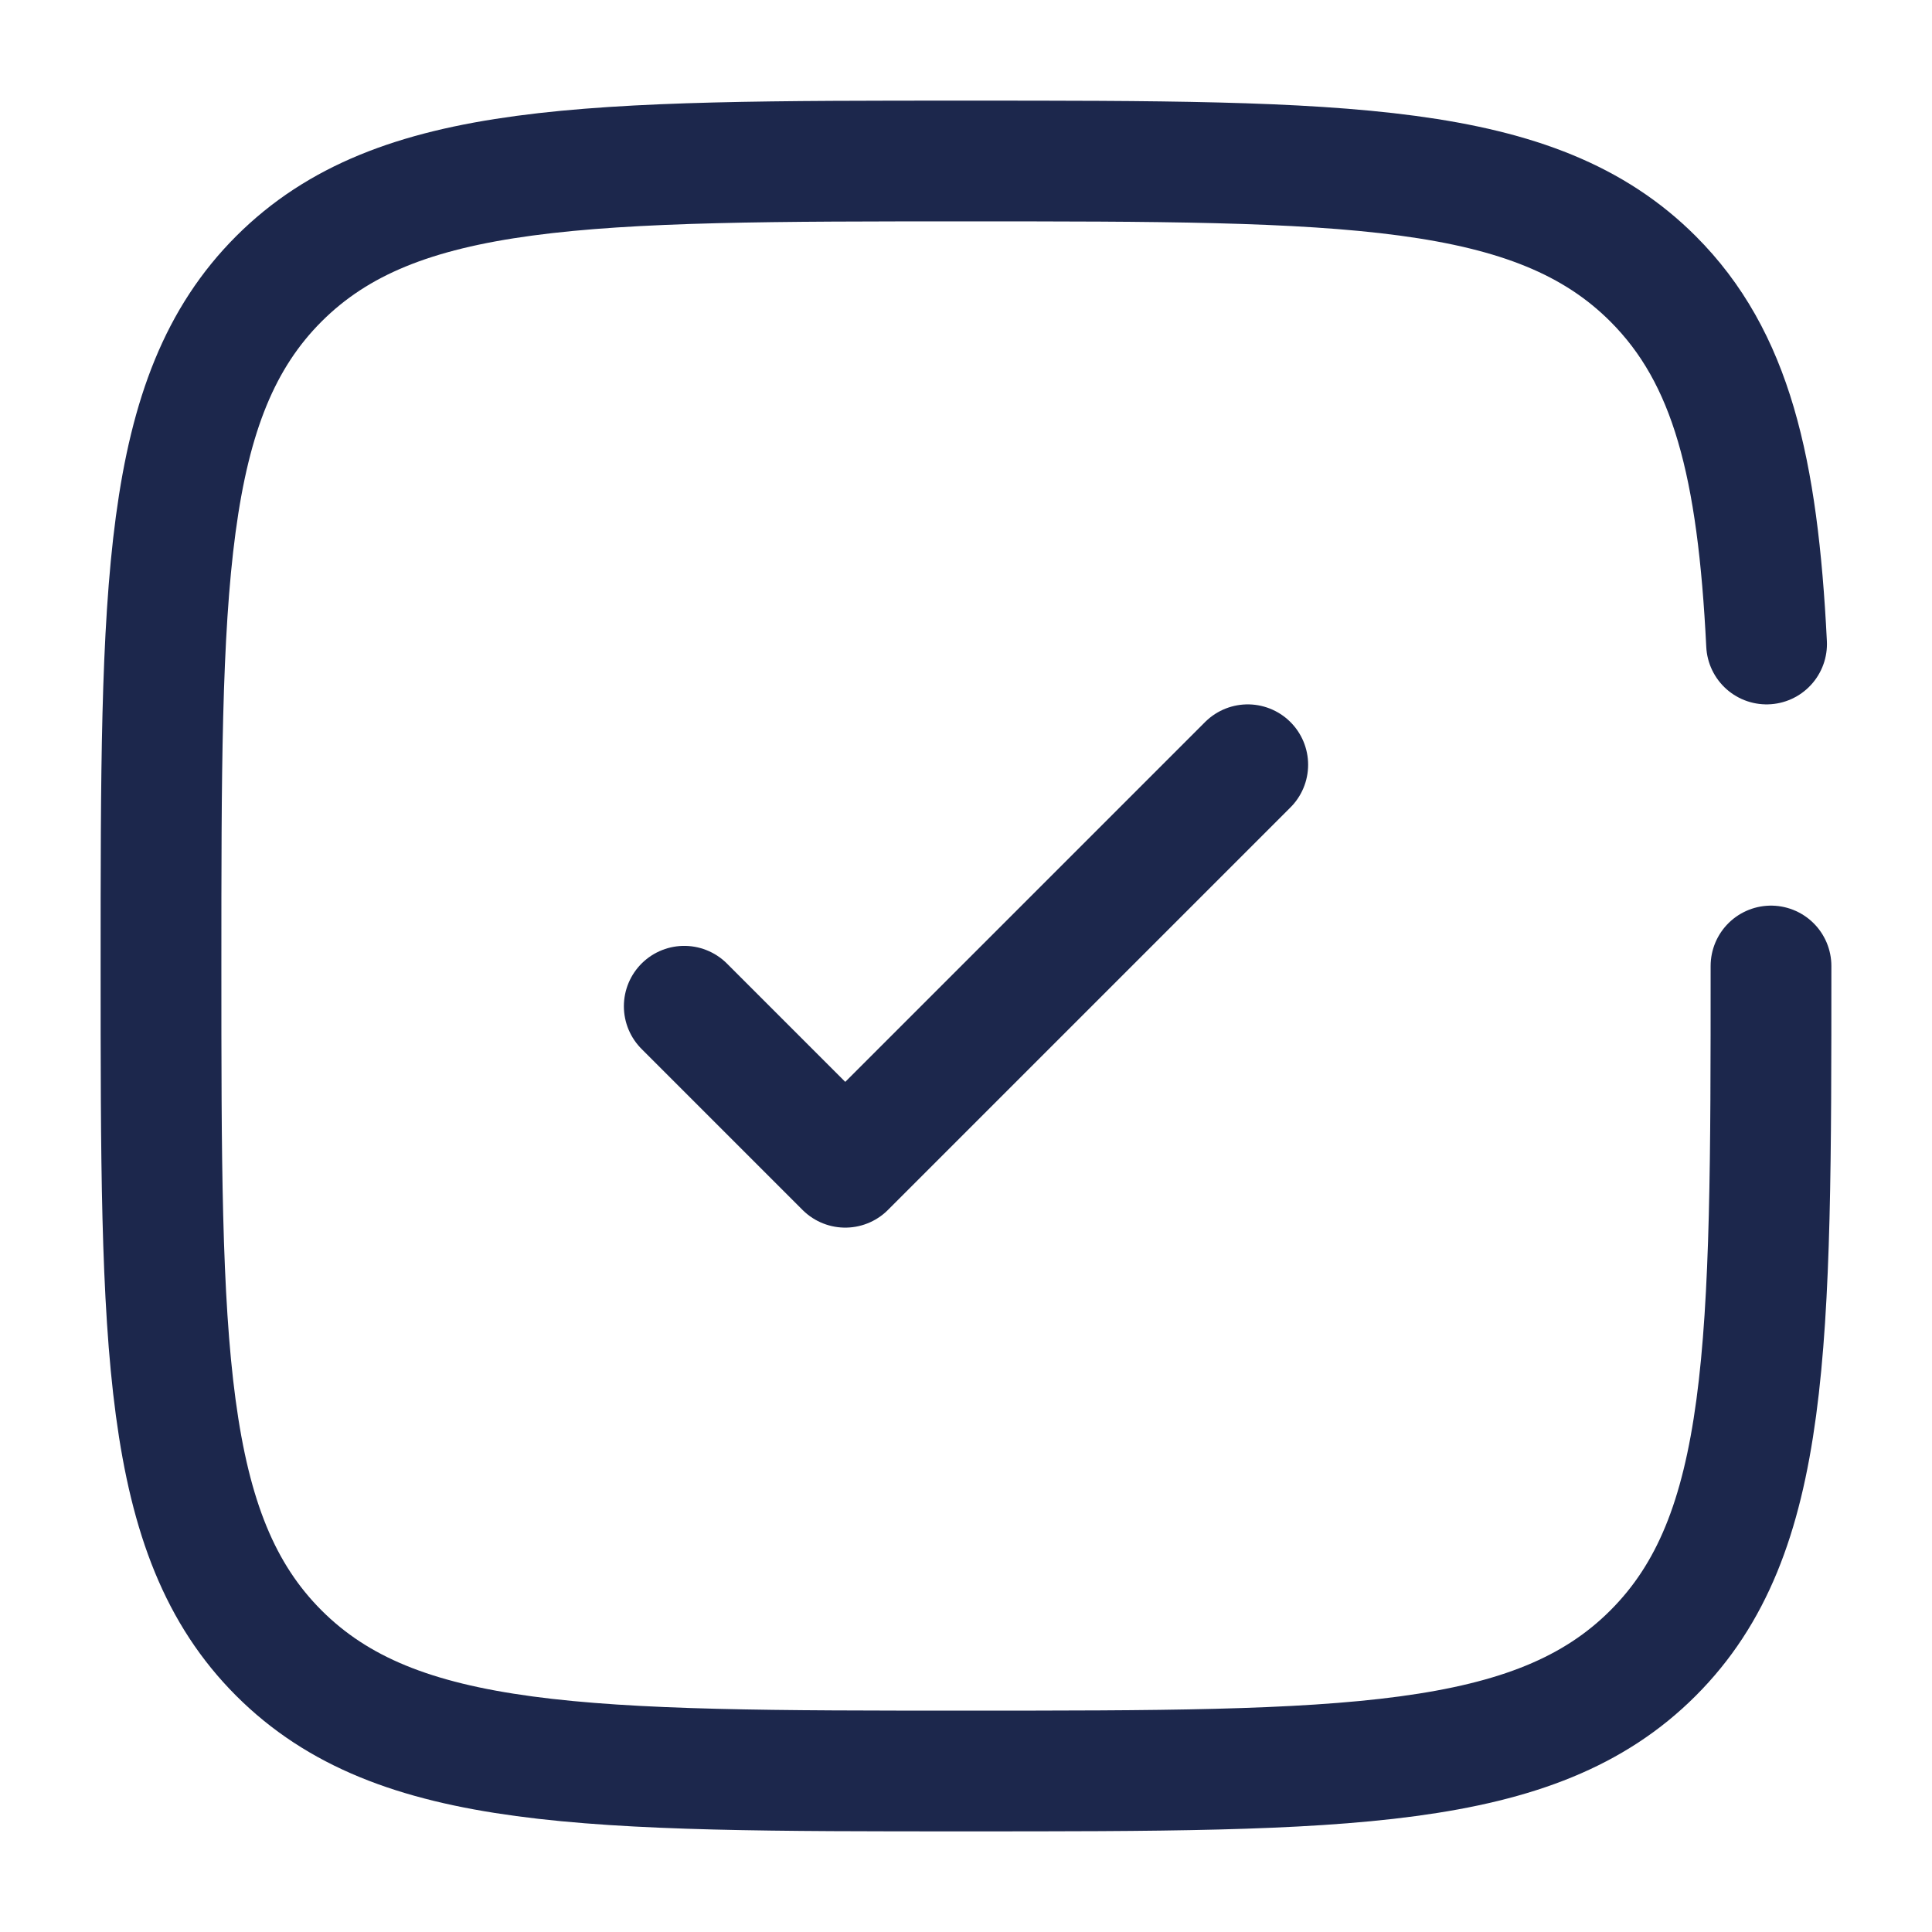
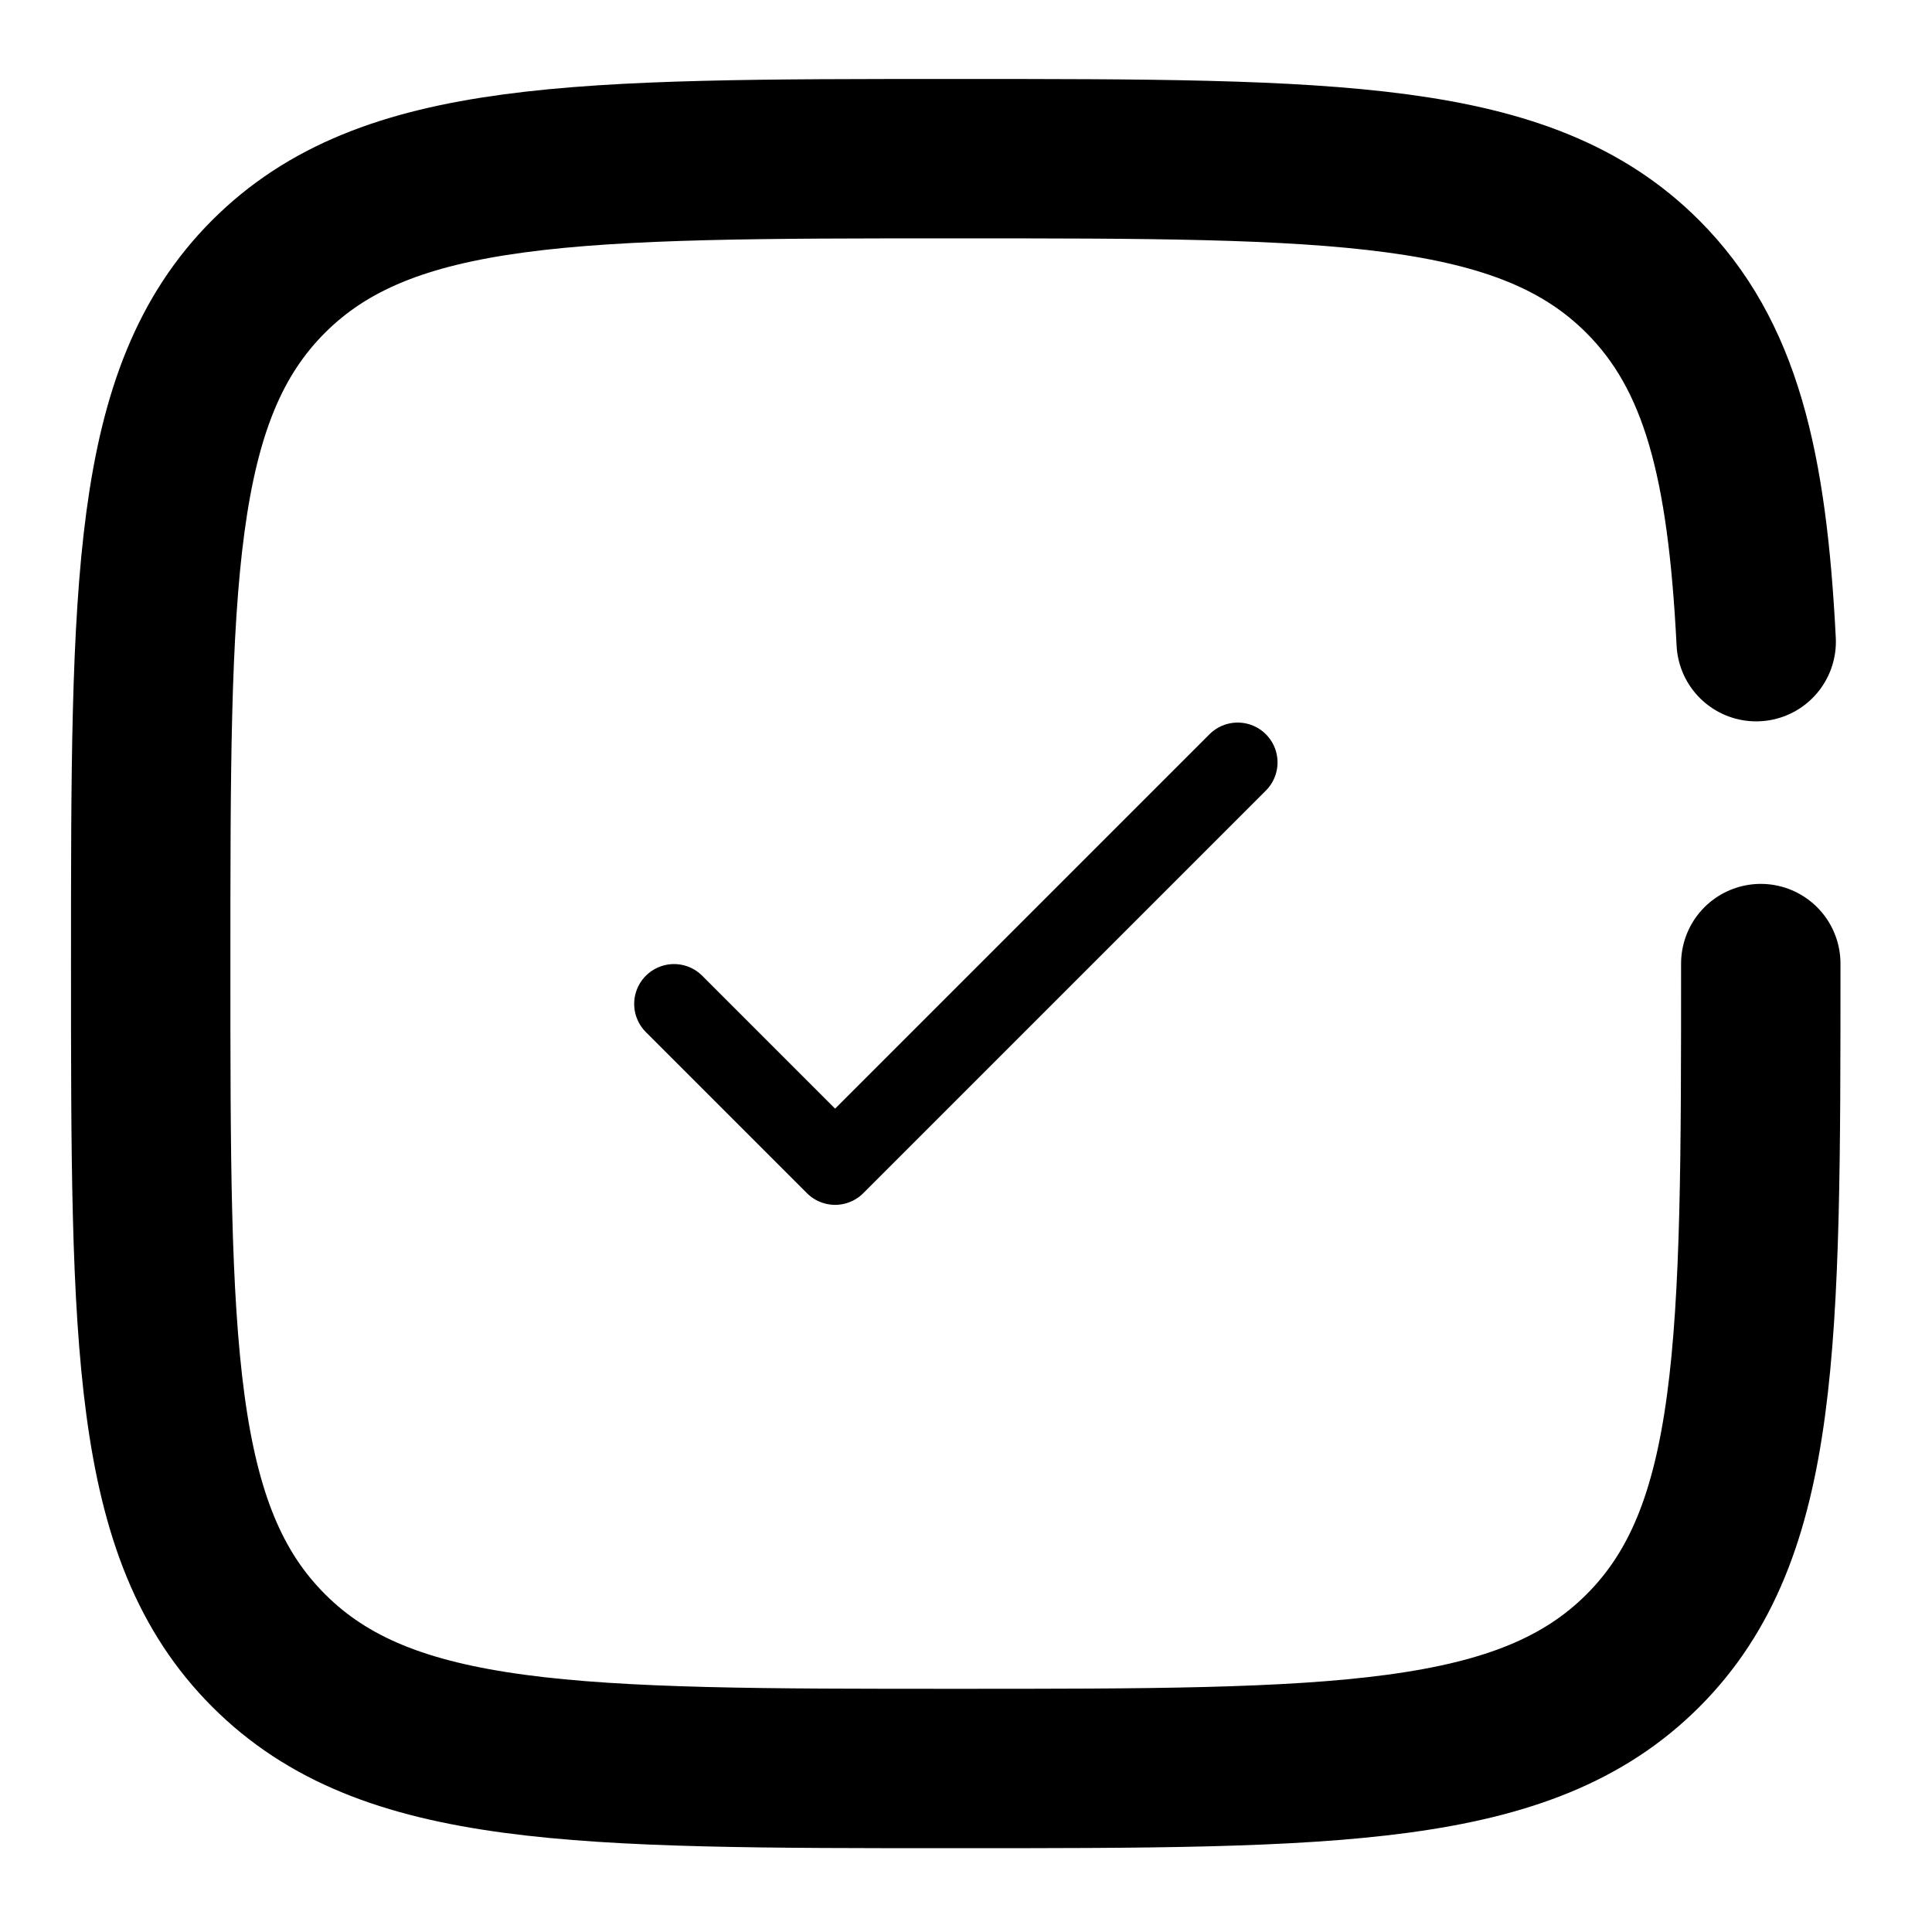
- <svg xmlns="http://www.w3.org/2000/svg" width="800px" height="800px" viewBox="0 0 24 24" fill="none">
-   <path d="M8.5 12.5L10.5 14.5L15.5 9.5" stroke="#1C274C" stroke-width="1.5" stroke-linecap="round" stroke-linejoin="round" />
-   <path d="M22 12C22 16.714 22 19.071 20.535 20.535C19.071 22 16.714 22 12 22C7.286 22 4.929 22 3.464 20.535C2 19.071 2 16.714 2 12C2 7.286 2 4.929 3.464 3.464C4.929 2 7.286 2 12 2C16.714 2 19.071 2 20.535 3.464C21.509 4.438 21.836 5.807 21.945 8" stroke="#1C274C" stroke-width="1.5" stroke-linecap="round" />
+ <svg xmlns="http://www.w3.org/2000/svg" version="1.1" x="0px" y="0px" viewBox="0 0 800 800" style="enable-background:new 0 0 800 800;" xml:space="preserve">
+   <style type="text/css">
+ 	.st0{display:none;}
+ 	
+ 		.st1{display:inline;fill:none;stroke:#000000;stroke-width:66;stroke-linecap:round;stroke-linejoin:round;stroke-miterlimit:133.333;}
+ 	
+ 		.st2{display:inline;fill:none;stroke:#000000;stroke-width:33;stroke-linecap:round;stroke-linejoin:round;stroke-miterlimit:133.333;}
+ 	.st3{display:inline;fill:none;stroke:#000000;stroke-width:33;stroke-miterlimit:133.333;}
+ 	.st4{display:inline;fill:none;stroke:#000000;stroke-width:66;stroke-linecap:round;stroke-miterlimit:133.333;}
+ 	.st5{display:inline;fill:none;stroke:#000000;stroke-width:33;stroke-linecap:round;stroke-miterlimit:133.333;}
+ 	.st6{display:inline;fill:none;stroke:#000000;stroke-width:66;stroke-linecap:round;stroke-miterlimit:10;}
+ 	.st7{display:inline;fill:none;stroke:#000000;stroke-width:33;stroke-linecap:round;stroke-miterlimit:10;}
+ 	.st8{display:inline;fill:none;stroke:#000000;stroke-width:66;stroke-miterlimit:133.333;}
+ 	.st9{display:inline;}
+ 	.st10{fill:#020202;}
+ 	.st11{fill:none;stroke:#000000;stroke-width:66;stroke-linecap:round;stroke-miterlimit:133.333;}
+ 	.st12{display:inline;fill:none;stroke:#000000;stroke-width:33;stroke-linecap:round;stroke-linejoin:round;stroke-miterlimit:10;}
+ 	.st13{fill:none;stroke:#000000;stroke-width:33;stroke-linecap:round;stroke-linejoin:round;stroke-miterlimit:10;}
+ 	.st14{display:inline;fill:none;stroke:#000000;stroke-width:66;stroke-miterlimit:10;}
+ 	
+ 		.st15{display:inline;fill:none;stroke:#000000;stroke-width:66.667;stroke-linecap:round;stroke-linejoin:round;stroke-miterlimit:66.667;}
+ 	.st16{fill:none;stroke:#000000;stroke-width:66;stroke-linecap:round;stroke-linejoin:round;stroke-miterlimit:133.333;}
+ </style>
+   <g id="calendar" class="st0">
+     <path class="st1" d="M580,699H202.4c-37.3,0-56,0-70.3-7.3c-12.5-6.4-22.7-16.6-29.1-29.1c-7.3-14.3-7.3-32.9-7.3-70.3v-320   c0-37.3,0-56,7.3-70.3c6.4-12.5,16.6-22.7,29.1-29.1c14.3-7.3,32.9-7.3,70.3-7.3h386.7c37.3,0,56,0,70.3,7.3   c12.5,6.4,22.7,16.6,29.1,29.1c7.3,14.3,7.3,32.9,7.3,70.3v306 M229,99v66.7 M562.4,99v66.7 M95.7,299h600" />
+   </g>
+   <g id="month" class="st0">
+     <rect x="202.9" y="398.8" class="st2" width="379.3" height="192.3" />
+   </g>
+   <g id="week" class="st0">
+     <rect x="202.9" y="398.8" class="st2" width="379.3" height="104.3" />
+   </g>
+   <g id="day" class="st0">
+     <rect x="202.9" y="398.8" class="st2" width="118.3" height="104.3" />
+   </g>
+   <g id="screenshot" class="st0">
+     <circle class="st3" cx="400" cy="433.3" r="100" />
+     <path class="st4" d="M66.7,445.5c0-102.1,0-153.2,25-189.9c10.8-15.9,24.7-29.5,40.9-40.1c24-15.8,54.1-21.4,100.1-23.4   c22,0,40.9-16.3,45.2-37.5c6.5-31.7,34.8-54.5,67.8-54.5h108.9c32.9,0,61.3,22.8,67.8,54.5c4.3,21.1,23.2,37.5,45.2,37.5   c46,2,76.1,7.6,100.1,23.4c16.2,10.6,30.1,24.2,40.9,40.1c25,36.7,25,87.8,25,189.9c0,102.1,0,153.2-25,189.9   c-10.8,15.9-24.7,29.5-40.9,40.1C630.1,700,578.1,700,474.1,700H325.9c-104,0-156.1,0-193.4-24.5c-16.2-10.6-30.1-24.3-40.9-40.1   C84.6,625,79.5,613.5,75.9,600" />
+     <path class="st5" d="M633.3,333.3H600" />
+   </g>
+   <g id="settings" class="st0">
+     <circle class="st3" cx="396.3" cy="399.3" r="100" />
+     <path class="st4" d="M118.3,353.9c15.8,9.9,25.9,26.8,25.9,45.4c0,18.6-10.1,35.5-25.9,45.4c-10.7,6.7-17.6,12.1-22.5,18.5   c-10.8,14-15.5,31.8-13.2,49.3c1.7,13.1,9.5,26.6,25,53.5c15.5,26.9,23.3,40.3,33.8,48.4c14,10.8,31.8,15.5,49.3,13.2   c8-1.1,16.1-4.3,27.3-10.3c16.4-8.7,36.1-9,52.2,0.3c16.1,9.3,25.6,26.5,26.3,45.1c0.5,12.6,1.7,21.3,4.8,28.8   c6.8,16.3,19.7,29.3,36.1,36.1c12.3,5.1,27.8,5.1,58.8,5.1s46.6,0,58.8-5.1c16.3-6.8,29.3-19.7,36.1-36.1   c3.1-7.5,4.3-16.1,4.8-28.8c0.7-18.6,10.2-35.8,26.3-45.1c16.1-9.3,35.8-9,52.2-0.3c11.2,5.9,19.3,9.2,27.3,10.3   c17.5,2.3,35.3-2.4,49.3-13.2c10.5-8.1,18.3-21.5,33.8-48.4c6.9-12,12.3-21.3,16.3-29.1 M674.2,444.6   c-15.8-9.9-25.9-26.8-25.9-45.4c0-18.6,10.1-35.5,25.9-45.4c10.7-6.7,17.6-12.1,22.5-18.5c10.8-14,15.5-31.8,13.2-49.3   c-1.7-13.1-9.5-26.6-25-53.5c-15.5-26.9-23.3-40.4-33.8-48.4c-14-10.8-31.8-15.5-49.3-13.2c-8,1.1-16.1,4.3-27.3,10.3   c-16.5,8.7-36.1,9-52.2-0.3c-16.1-9.3-25.6-26.5-26.3-45.1c-0.5-12.7-1.7-21.3-4.8-28.8c-6.8-16.3-19.7-29.3-36.1-36.1   c-12.3-5.1-27.8-5.1-58.8-5.1s-46.6,0-58.8,5.1c-16.3,6.8-29.3,19.7-36.1,36.1c-3.1,7.5-4.3,16.1-4.8,28.8   c-0.7,18.6-10.2,35.8-26.3,45.1c-16.1,9.3-35.8,9-52.2,0.3c-11.2-5.9-19.3-9.2-27.3-10.3c-17.5-2.3-35.3,2.4-49.3,13.2   c-10.5,8.1-18.3,21.5-33.8,48.4c-6.9,12-12.3,21.3-16.3,29.1" />
+   </g>
+   <g id="delete" class="st0">
+     <line class="st6" x1="124.4" y1="215.5" x2="689.4" y2="215.5" />
+     <line class="st7" x1="515.9" y1="395" x2="515.9" y2="564.8" />
+     <line class="st7" x1="297.9" y1="395" x2="297.9" y2="564.8" />
+     <path class="st6" d="M297.9,134c0,0,23.9-62.5,114.5-62.5S515.9,134,515.9,134" />
+     <path class="st6" d="M655.3,313.1v345c0,30.3-24.8,55-55,55H213.6c-30.3,0-55-24.8-55-55v-345" />
+     <line class="st7" x1="406.9" y1="393.6" x2="406.9" y2="563.4" />
+   </g>
+   <g id="rec" class="st0">
+     <path class="st8" d="M229.1,249c0-92,74.6-166.7,166.7-166.7c92,0,166.7,74.6,166.7,166.7v100c0,92-74.6,166.7-166.7,166.7   c-92,0-166.7-74.6-166.7-166.7V249z" />
+     <path class="st5" d="M429.1,249h133.3" />
+     <path class="st5" d="M429.1,349h133.3" />
+     <path class="st4" d="M395.8,615.7v100" />
+     <path class="st4" d="M126.4,393.3c0,0,20.7,104.5,89.5,158.6c72.8,57.2,179.9,63.8,179.9,63.8" />
+     <path class="st4" d="M665.2,375.6c0,0,5.7,72-62.3,149.7c-54.7,62.5-114.1,78.5-114.1,78.5" />
+   </g>
+   <g id="share" class="st0">
+     <path class="st4" d="M132,417.6c0,46,37.3,83.3,83.3,83.3s83.3-37.3,83.3-83.3s-37.3-83.3-83.3-83.3" />
+     <path class="st5" d="M465.4,234.3L298.7,350.9" />
+     <path class="st5" d="M465.4,600.9L298.7,484.3" />
+     <path class="st4" d="M548.7,717.6c46,0,83.3-37.3,83.3-83.3S594.7,551,548.7,551s-83.3,37.3-83.3,83.3" />
+     <path class="st4" d="M620.9,242.6c-23,39.9-74,53.5-113.8,30.5c-39.9-23-53.5-74-30.5-113.8c23-39.9,74-53.5,113.8-30.5" />
+   </g>
+   <g id="premium" class="st0">
+     <path class="st1" d="M663.7,399.8c0,148.7-182,256.5-245.3,289.4c-6.8,3.6-10.3,5.3-15,6.3c-3.7,0.7-9,0.7-12.7,0   c-4.7-0.9-8.2-2.7-15-6.3c-63.3-33-245.3-140.7-245.3-289.4V273.7c0-26.7,0-40,4.4-51.4c3.9-10.1,10.1-19.1,18.2-26.3   c9.2-8.1,21.7-12.8,46.6-22.1l178.7-67c6.9-2.6,10.4-3.9,14-4.4c3.2-0.5,6.4-0.5,9.5,0c3.6,0.5,7,1.8,14,4.4l178.7,67   c25,9.4,37.4,14,46.6,22.1c8.1,7.2,14.4,16.2,18.2,26.3c4.4,11.5,4.4,24.8,4.4,51.4V399.8z" />
+   </g>
+   <g id="Layer_30" class="st0">
+     <polyline class="st1" points="379.1,299.8 329.1,399.8 462.4,399.8 412.4,499.8  " />
+   </g>
+   <g id="Layer_32" class="st0">
+     <polygon class="st2" points="397,292.2 432,363 510.1,374.4 453.6,429.5 466.9,507.4 397,470.6 327.1,507.4 340.4,429.5    283.8,374.4 362,363  " />
+   </g>
+   <g id="Layer_31" class="st0">
+     <path class="st2" d="M534.7,228.4v49 M534.7,326.4v-49 M534.7,277.4h-49 M534.7,277.4h49" />
+   </g>
+   <g id="target" class="st0">
+     <path class="st2" d="M62.4,399h100" />
+     <path class="st2" d="M629.1,399h100" />
+     <path class="st2" d="M395.8,732.3v-100" />
+     <path class="st2" d="M395.8,165.7v-100" />
+     <path class="st2" d="M329.1,399h66.7h66.7" />
+     <path class="st2" d="M395.8,465.7V399v-66.7" />
+     <path class="st1" d="M229.1,110.3c49-28.4,106-44.6,166.7-44.6c184.1,0,333.3,149.2,333.3,333.3c0,184.1-149.2,333.3-333.3,333.3   C211.7,732.3,62.4,583.1,62.4,399c0-60.7,16.2-117.6,44.6-166.7" />
+   </g>
+   <g id="warning" class="st0">
+     <path class="st4" d="M206.1,299c76.2-133.3,122-200,189.7-200c77,0,125.7,86.2,222.9,258.7l12.1,21.5   c80.8,143.3,121.3,215,84.7,267.4C679,699,588.7,699,407.9,699h-24.2c-180.8,0-271.1,0-307.7-52.4c-31.7-45.5-5.4-105.5,54.9-214.3   " />
+     <path class="st4" d="M395.8,265.7v166.7" />
+     <line class="st4" x1="395.5" y1="563.6" x2="396" y2="563.6" />
+   </g>
+   <g id="robot" class="st0">
+     <path class="st1" d="M634.3,410.7h33.3c36.8,0,66.7,29.8,66.7,66.7v33.3c0,36.8-29.8,66.7-66.7,66.7l-33.3,2 M167.6,462.7v66.7    M167.6,410.7h-33.3c-36.8,0-66.7,29.8-66.7,66.7v33.3c0,36.8,29.8,66.7,66.7,66.7h33.3 M401,277.4H301   c-73.6,0-133.3,59.7-133.3,133.3v2l-0.1,0v164.7v-0.1V721h100h266.7h100V577.3v2.1V410.7v0l0,0c0-73.6-59.7-133.3-133.3-133.3H401    M301,412.7L301,412.7 M501,412.7L501,412.7" />
+     <g class="st9">
+       <path d="M401,101.7c18.4,0,33.3,14.9,33.3,33.3s-14.9,33.3-33.3,33.3s-33.3-14.9-33.3-33.3S382.6,101.7,401,101.7 M401,35.7    c-54.8,0-99.3,44.5-99.3,99.3s44.5,99.3,99.3,99.3s99.3-44.5,99.3-99.3S455.7,35.7,401,35.7L401,35.7z" />
+     </g>
+     <rect x="268.5" y="517.3" class="st2" width="261" height="102.5" />
+   </g>
+   <g id="dark" class="st0">
+     <path class="st1" d="M387.3,186.3c54.2-53.9,129-87.3,211.5-87.3c32.8,0,64.3,5.2,93.8,14.9C596.5,172.4,532.2,278.2,532.2,399   c0,120.8,64.3,226.6,160.4,285.1c-29.5,9.7-61,14.9-93.8,14.9c-61.7,0-119-18.6-166.7-50.5" />
+     <g class="st9">
+       <path class="st10" d="M310,328.8c6.2,0,12.3,3.4,15,10.2l14.3,36.5c1.6,4.2,4.9,7.5,9.1,9.1l36.4,14.4c13.6,5.4,13.6,24.7,0,30.1    l-36.4,14.4c-4.2,1.6-7.4,4.9-9.1,9.1l-14.3,36.5c-2.7,6.8-8.8,10.2-15,10.2s-12.3-3.4-15-10.2l-14.3-36.5    c-1.6-4.2-4.9-7.5-9.1-9.1l-36.4-14.4c-13.6-5.4-13.6-24.7,0-30.1l36.4-14.4c4.2-1.6,7.4-4.9,9.1-9.1L295,339    C297.6,332.2,303.8,328.8,310,328.8 M310,295.8c-20.3,0-38.3,12.2-45.7,31.2l-11.7,29.7L223,368.4c-18.9,7.5-31.1,25.4-31.1,45.7    s12.2,38.3,31.1,45.7l29.6,11.7l11.7,29.7c7.4,18.9,25.4,31.2,45.7,31.2c20.3,0,38.3-12.2,45.7-31.2l11.7-29.7l29.6-11.7    c18.9-7.5,31.1-25.4,31.1-45.7s-12.2-38.3-31.1-45.7l-29.6-11.7L355.7,327C348.2,308,330.3,295.8,310,295.8L310,295.8z" />
+     </g>
+     <g class="st9">
+       <path d="M181,522.9c6.2,0,12.3,3.4,15,10.2l5.2,13.3c1.6,4.2,4.9,7.5,9.1,9.1l13.3,5.3c13.6,5.4,13.6,24.7,0,30.1l-13.3,5.3    c-4.2,1.6-7.4,4.9-9.1,9.1l-5.2,13.3c-2.7,6.8-8.8,10.2-15,10.2c-6.2,0-12.3-3.4-15-10.2l-5.2-13.3c-1.6-4.2-4.9-7.5-9.1-9.1    l-13.3-5.3c-13.6-5.4-13.6-24.7,0-30.1l13.3-5.3c4.2-1.6,7.4-4.9,9.1-9.1l5.2-13.3C168.7,526.3,174.9,522.9,181,522.9 M181,489.9    c-20.3,0-38.3,12.2-45.7,31.2l-2.6,6.5l-6.4,2.6c-18.9,7.5-31.1,25.4-31.1,45.7c0,20.3,12.2,38.3,31.1,45.7l6.4,2.6l2.6,6.5    c7.4,18.9,25.4,31.2,45.7,31.2c20.3,0,38.3-12.2,45.7-31.2l2.6-6.5l6.4-2.6c18.9-7.5,31.1-25.4,31.1-45.7    c0-20.3-12.2-38.3-31.1-45.7l-6.4-2.6l-2.6-6.5C219.3,502.1,201.4,489.9,181,489.9L181,489.9z" />
+     </g>
+   </g>
+   <g id="light" class="st0">
+     <path class="st6" d="M238.6,343.5c-6.1,17.4-9.5,36.1-9.5,55.6c0,92,74.6,166.7,166.7,166.7c92,0,166.7-74.6,166.7-166.7   c0-92-74.6-166.7-166.7-166.7c-19.5,0-38.2,3.3-55.6,9.5" />
+     <path class="st7" d="M395.8,65.7v66.7" />
+     <path class="st7" d="M395.8,665.7v66.7" />
+     <path class="st7" d="M129.1,399H62.4" />
+     <path class="st7" d="M729.1,399h-66.7" />
+     <path class="st7" d="M655,139.8L581,207.5" />
+     <path class="st7" d="M136.5,139.8l74.1,67.7" />
+     <path class="st7" d="M210.6,584.2l-74.1,74.1" />
+     <path class="st7" d="M655,658.3L581,584.2" />
+   </g>
+   <g id="time" class="st0">
+     <path class="st2" d="M395.8,265.7V399l83.3,83.3" />
+     <path class="st1" d="M229.1,110.3c49-28.4,106-44.6,166.7-44.6c184.1,0,333.3,149.2,333.3,333.3c0,184.1-149.2,333.3-333.3,333.3   C211.7,732.3,62.4,583.1,62.4,399c0-60.7,16.2-117.6,44.6-166.7" />
+   </g>
+   <g id="BG1">
+     <path class="st11" d="M729.1,399c0,157.1,0,235.7-48.8,284.5c-48.8,48.8-127.4,48.8-284.5,48.8c-157.1,0-235.7,0-284.5-48.8   C62.4,634.7,62.4,556.1,62.4,399c0-157.1,0-235.7,48.8-284.5c48.8-48.8,127.4-48.8,284.5-48.8c157.1,0,235.7,0,284.5,48.8   c32.5,32.5,43.3,78.1,47,151.2" />
+   </g>
+   <g id="plan" class="st0">
+     <path class="st2" d="M210,487.5l18.1,40l115.2-100" />
+     <path class="st2" d="M210,296.2l38.1,40l95.2-100" />
+     <path class="st5" d="M443.3,302.9H590" />
+     <path class="st5" d="M443.3,494.2H590" />
+   </g>
+   <g id="settings_1_" class="st0">
+     <path class="st4" d="M215.8,234.3h360" />
+     <path class="st4" d="M215.8,399h360" />
+     <path class="st4" d="M215.8,563.7h360" />
+   </g>
+   <g id="log" class="st0">
+     <path class="st2" d="M399.1,287.3v112.6 M399.1,512.5V399.9 M399.1,399.9H286.4 M399.1,399.9h112.6" />
+   </g>
+   <g id="close" class="st0">
+     <path class="st12" d="M482.1,316.7L315.4,483.3 M315.4,316.7l166.7,166.7" />
+   </g>
+   <g id="check">
+     <path class="st13" d="M279.1,415.7l66.7,66.7l166.7-166.7" />
+   </g>
+   <g id="BG2" class="st0">
+     <path class="st4" d="M729.1,399c0,157.1,0,235.7-48.8,284.5c-48.8,48.8-127.4,48.8-284.5,48.8c-157.1,0-235.7,0-284.5-48.8   C62.4,634.7,62.4,556.1,62.4,399c0-157.1,0-235.7,48.8-284.5c48.8-48.8,127.4-48.8,284.5-48.8c20,0,38.8,0,56.4,0.1" />
+   </g>
+   <g id="edit" class="st0">
+     <path class="st14" d="M715.5,201.3l-318,318c-31.7,31.7-125.7,46.3-146.7,25.3s-6.7-115,25-146.7L594.2,79.7   c7.9-8.6,17.4-15.4,27.9-20.2c10.6-4.8,22-7.4,33.6-7.6c11.6-0.2,23.2,1.9,33.9,6.2c10.8,4.3,20.6,10.8,28.8,19s14.7,18,19,28.8   s6.4,22.3,6.1,34c-0.3,11.6-2.9,23.1-7.7,33.6S724.1,193.5,715.5,201.3L715.5,201.3z" />
+   </g>
+   <g id="quick_edit" class="st0">
+     <path class="st14" d="M715.5,201.3l-318,318c-31.7,31.7-125.7,46.3-146.7,25.3s-6.7-115,25-146.7L594.2,79.7   c7.9-8.6,17.4-15.4,27.9-20.2c10.6-4.8,22-7.4,33.6-7.6c11.6-0.2,23.2,1.9,33.9,6.2c10.8,4.3,20.6,10.8,28.8,19s14.7,18,19,28.8   s6.4,22.3,6.1,34c-0.3,11.6-2.9,23.1-7.7,33.6S724.1,193.5,715.5,201.3L715.5,201.3z" />
+     <line class="st7" x1="248.2" y1="235.6" x2="329.3" y2="235.6" />
+     <line class="st7" x1="176.3" y1="313.2" x2="257.4" y2="313.2" />
+     <line class="st7" x1="320.1" y1="157.9" x2="401.2" y2="157.9" />
+   </g>
+   <g id="analysis" class="st0">
+     <path class="st15" d="M173.1,445.9l202.9-205l109.7,105l134.1-156.8l74.7,72.8" />
+   </g>
+   <g id="import_1_" class="st0">
+     <g class="st9">
+       <path class="st16" d="M657.7,169L384.4,442.3" />
+       <path class="st16" d="M357.7,308v161h161" />
+     </g>
+   </g>
+   <g id="export" class="st0">
+     <g class="st9">
+       <path class="st16" d="M398.7,428L672,154.7" />
+       <path class="st16" d="M698.7,289V128h-161" />
+     </g>
+   </g>
+   <g id="BG3" class="st0">
+     <path class="st1" d="M698.7,472.6V209.9c0-62.2-50.4-112.6-112.6-112.6H398.4 M698.7,472.6l-244,225.2 M698.7,472.6H529.8   c-41.5,0-75.1,33.6-75.1,75.1v150.1 M454.7,697.9h-244c-62.2,0-112.6-50.4-112.6-112.6V397.6" />
+   </g>
</svg>
